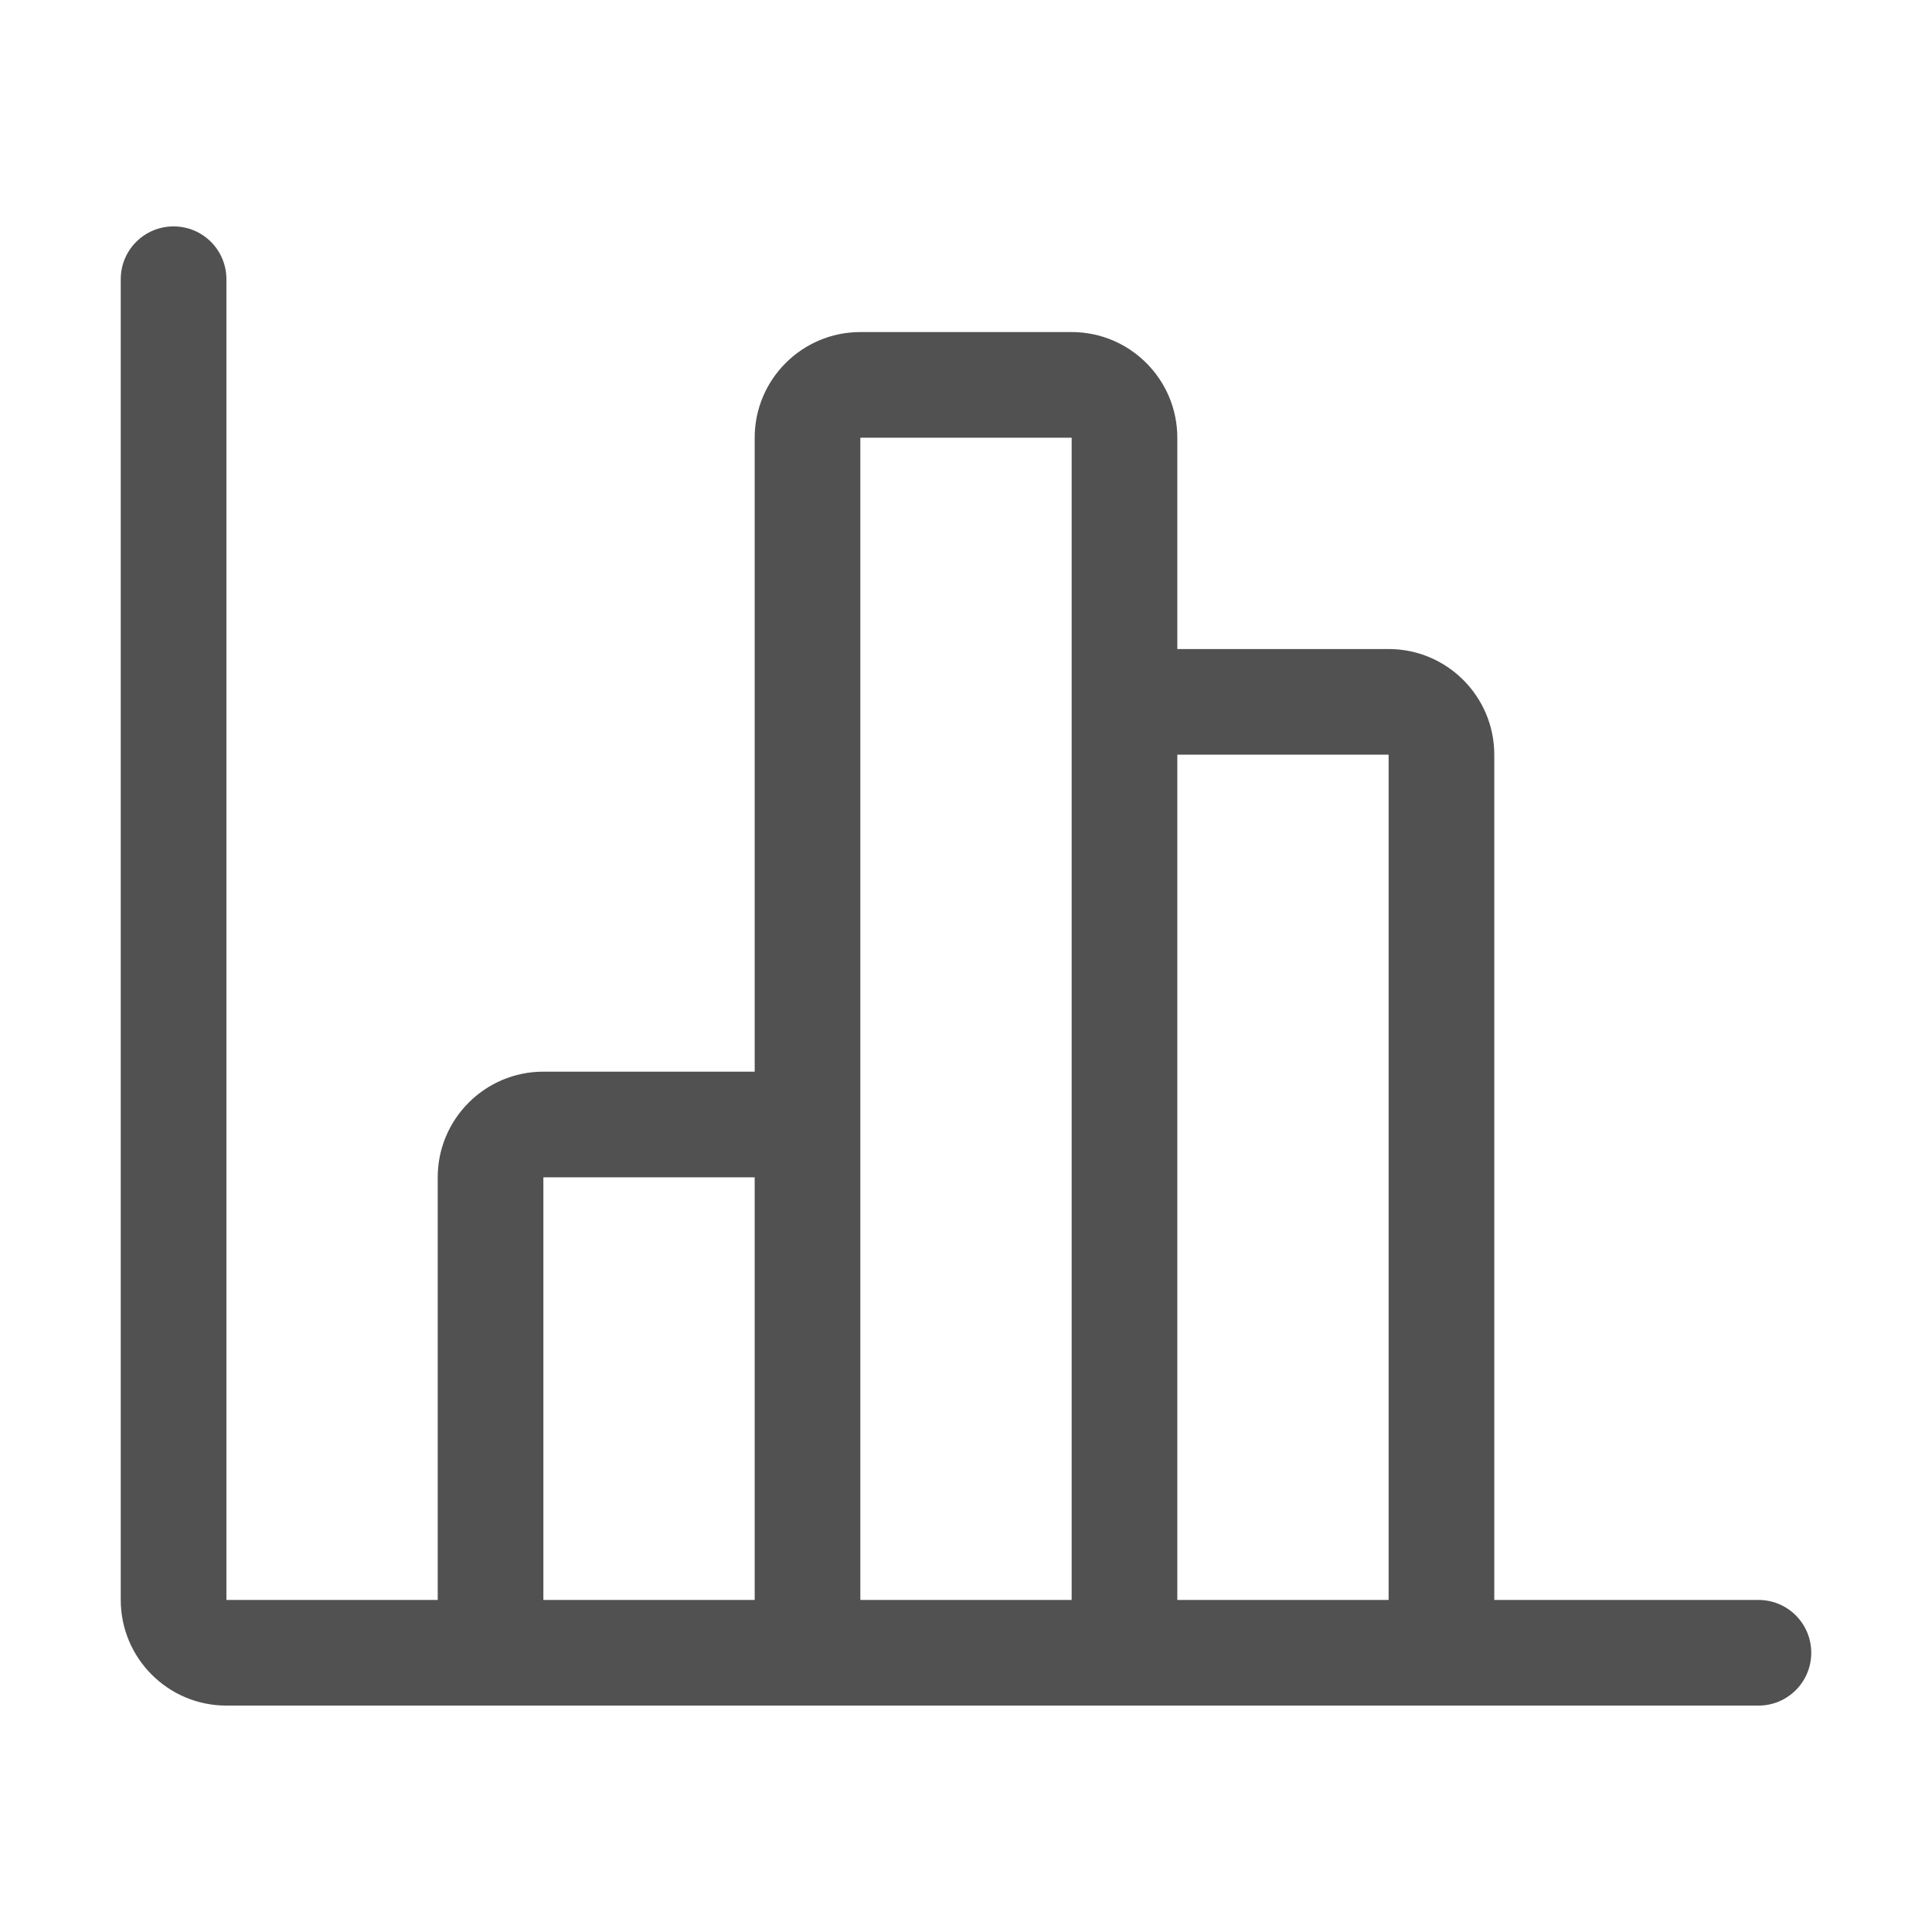
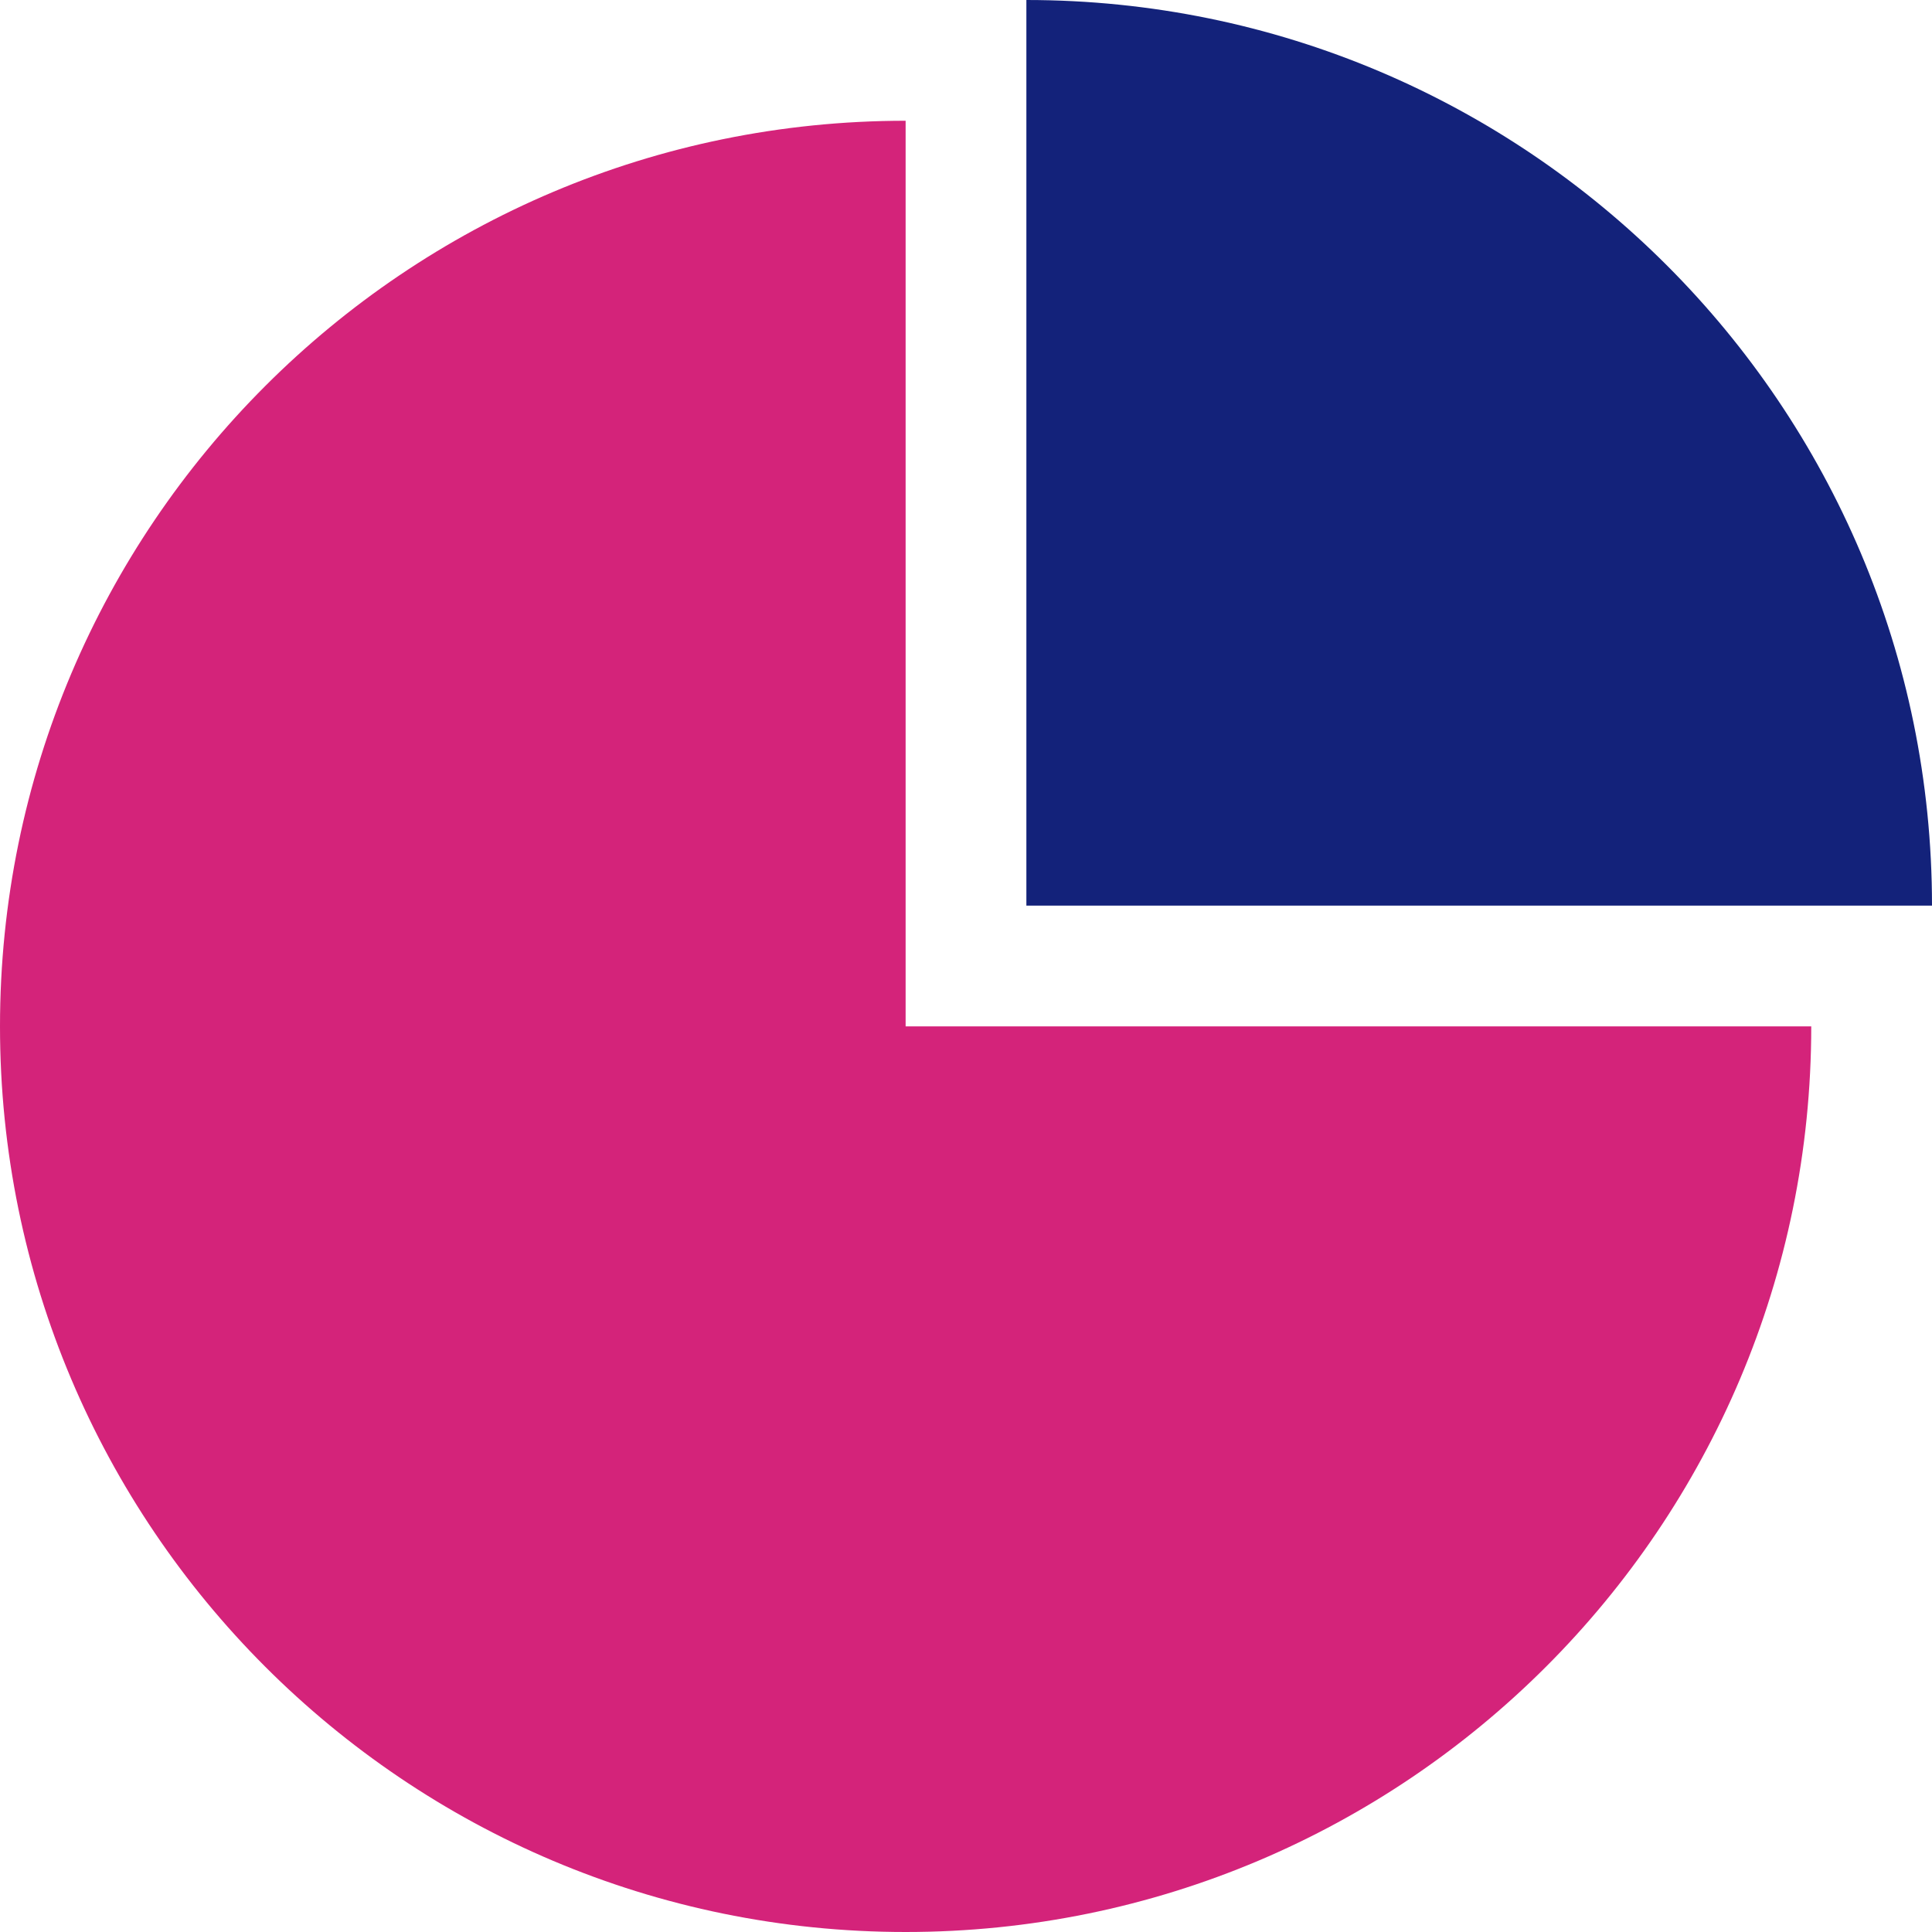
- <svg xmlns="http://www.w3.org/2000/svg" t="1759301221593" class="icon" viewBox="0 0 1024 1024" version="1.1" p-id="181595" width="128" height="128">
-   <path d="M932 848H792V400c0-30.9-25.1-56-56-56H624V232c0-30.9-25.1-56-56-56H456c-30.9 0-56 25.1-56 56v336H288c-30.9 0-56 25.1-56 56v224H120V148c0-15.5-12.5-28-28-28s-28 12.5-28 28v700c0 30.9 25.1 56 56 56h812c15.5 0 28-12.5 28-28s-12.5-28-28-28z m-644 0V624h112v224H288z m168 0V232h112v616H456z m168 0V400h112v448H624z" p-id="181596" fill="#515151" />
+ <svg xmlns="http://www.w3.org/2000/svg" t="1760782874223" class="icon" viewBox="0 0 1024 1024" version="1.1" p-id="14919" width="128" height="128">
+   <path d="M960 544A480 480 0 1 1 480 64v480h480z" fill="#d4237a" p-id="14920" data-spm-anchor-id="a313x.search_index.0.i11.601e3a81aKdqn7" class="selected" />
+   <path d="M1024 480H544V0a480 480 0 0 1 480 480z" fill="#13227a" p-id="14921" data-spm-anchor-id="a313x.search_index.0.i10.601e3a81aKdqn7" class="" />
</svg>
